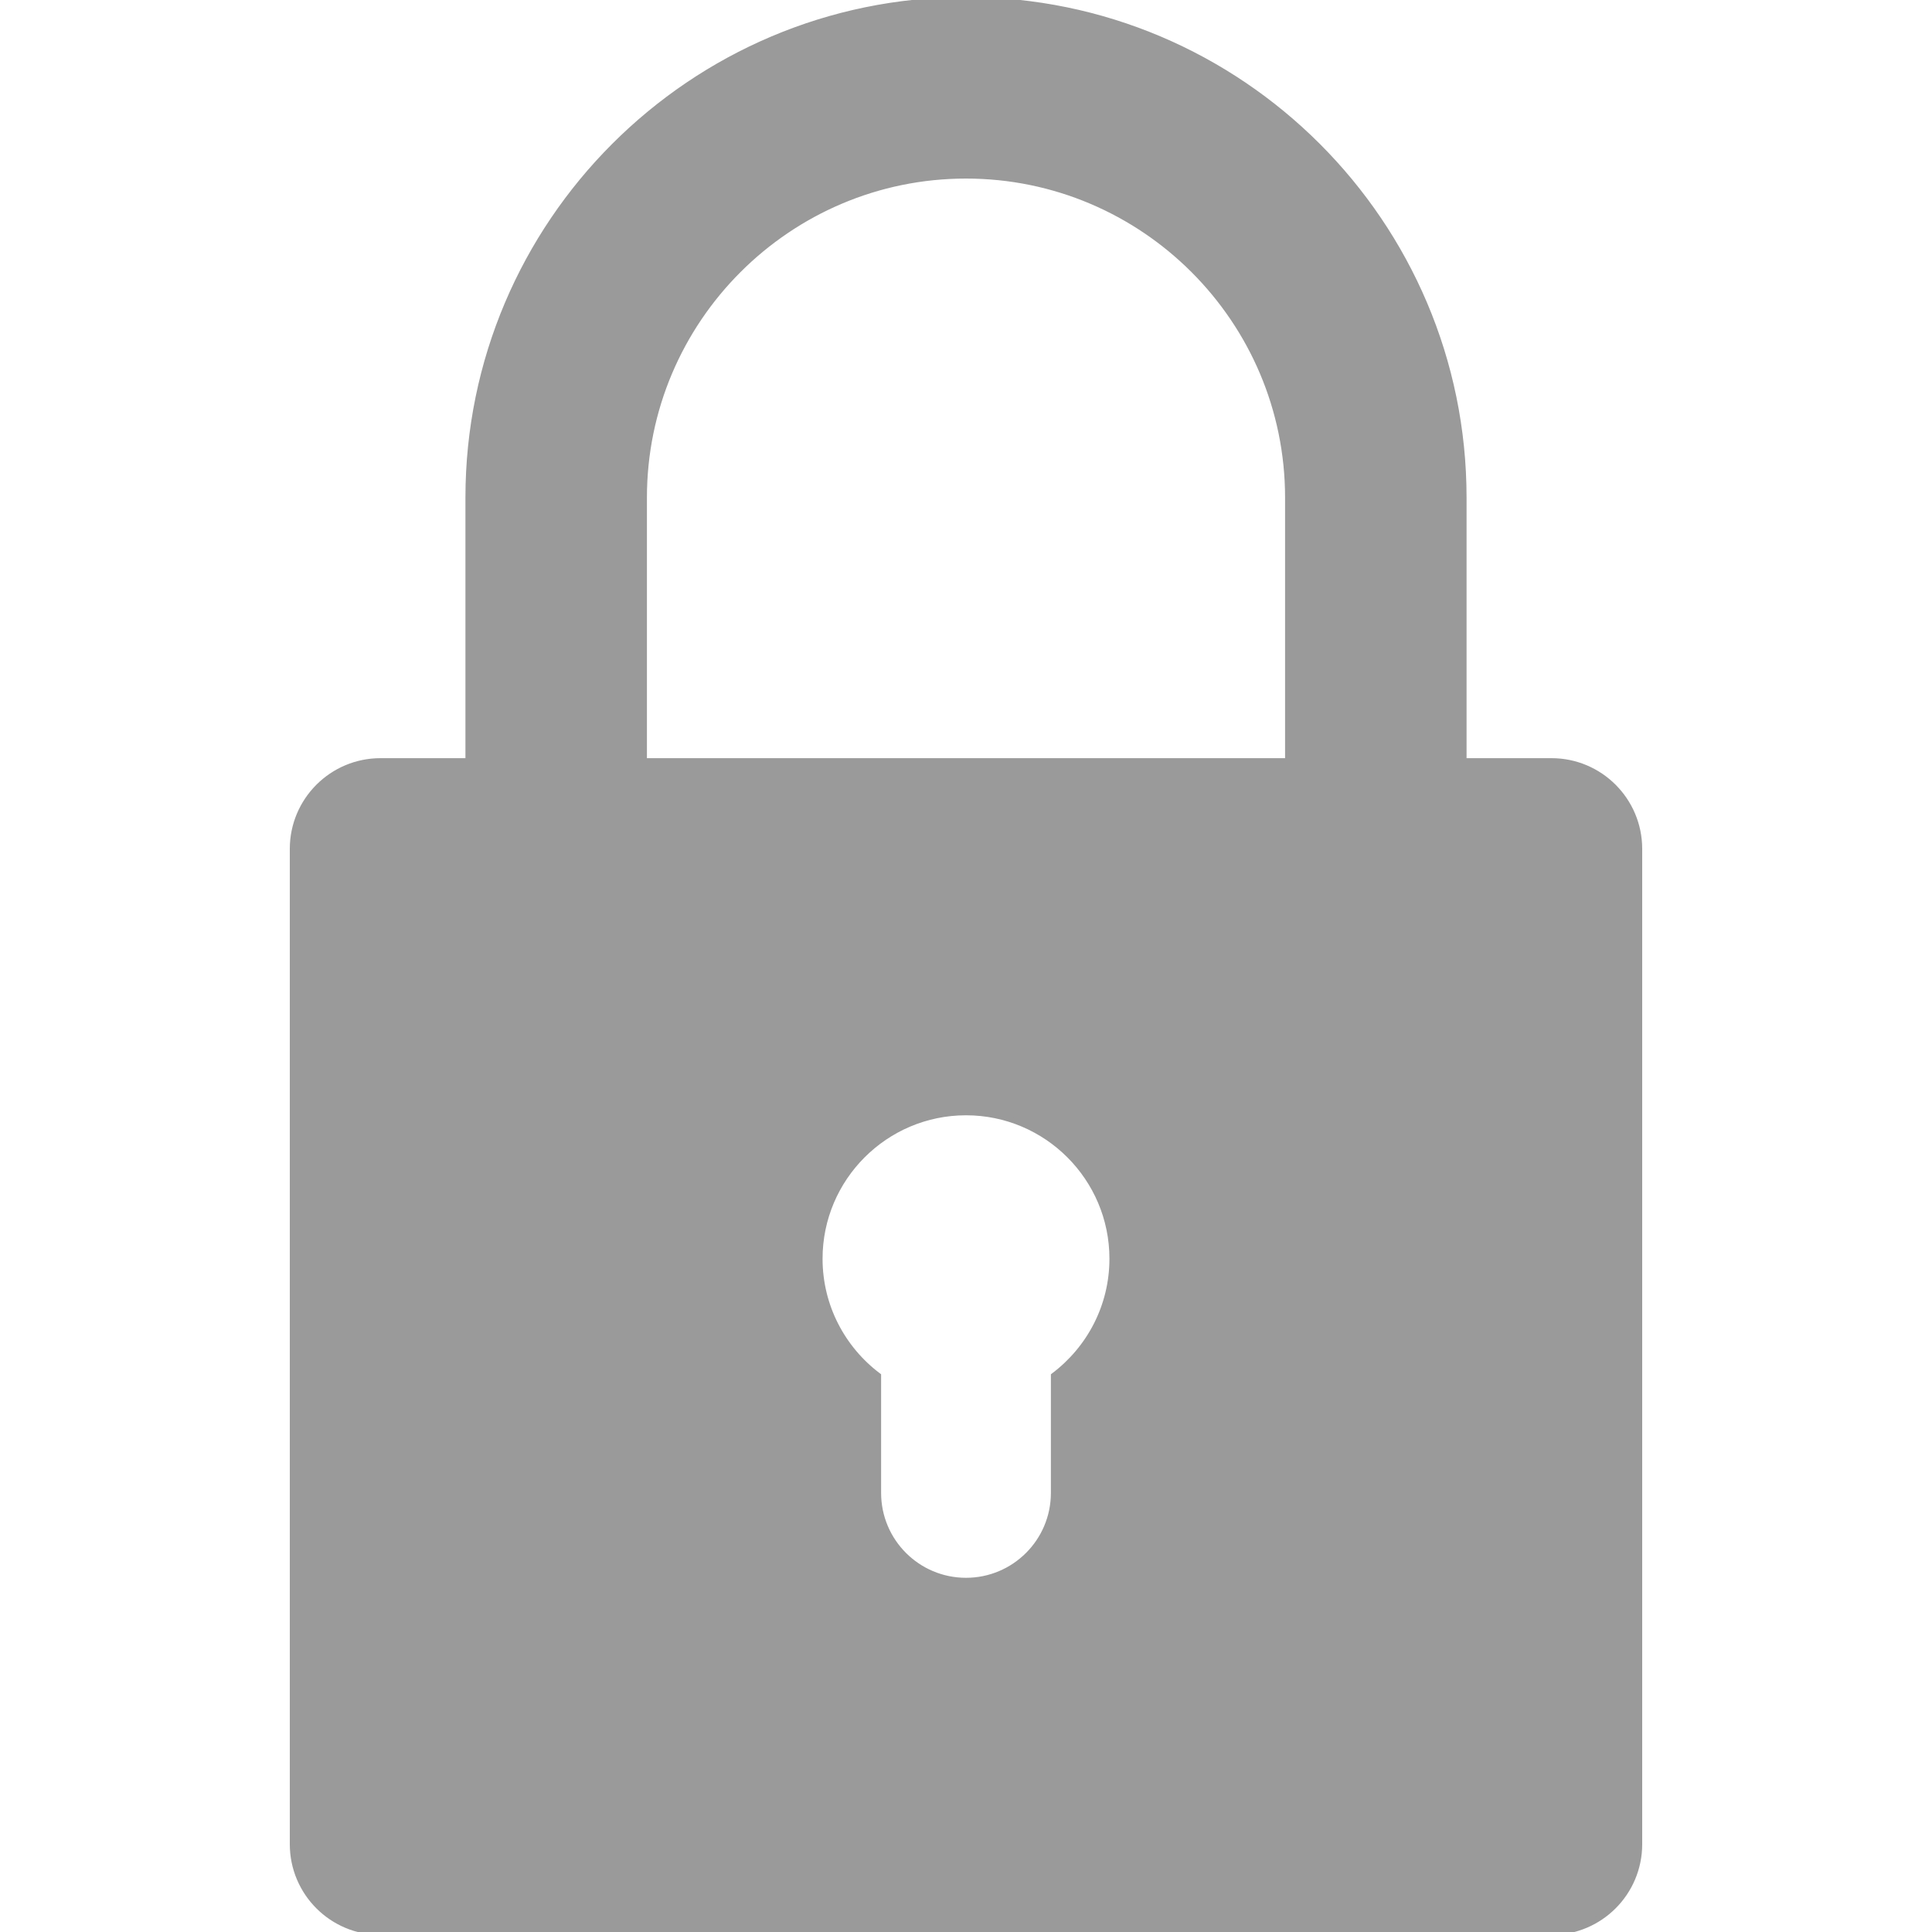
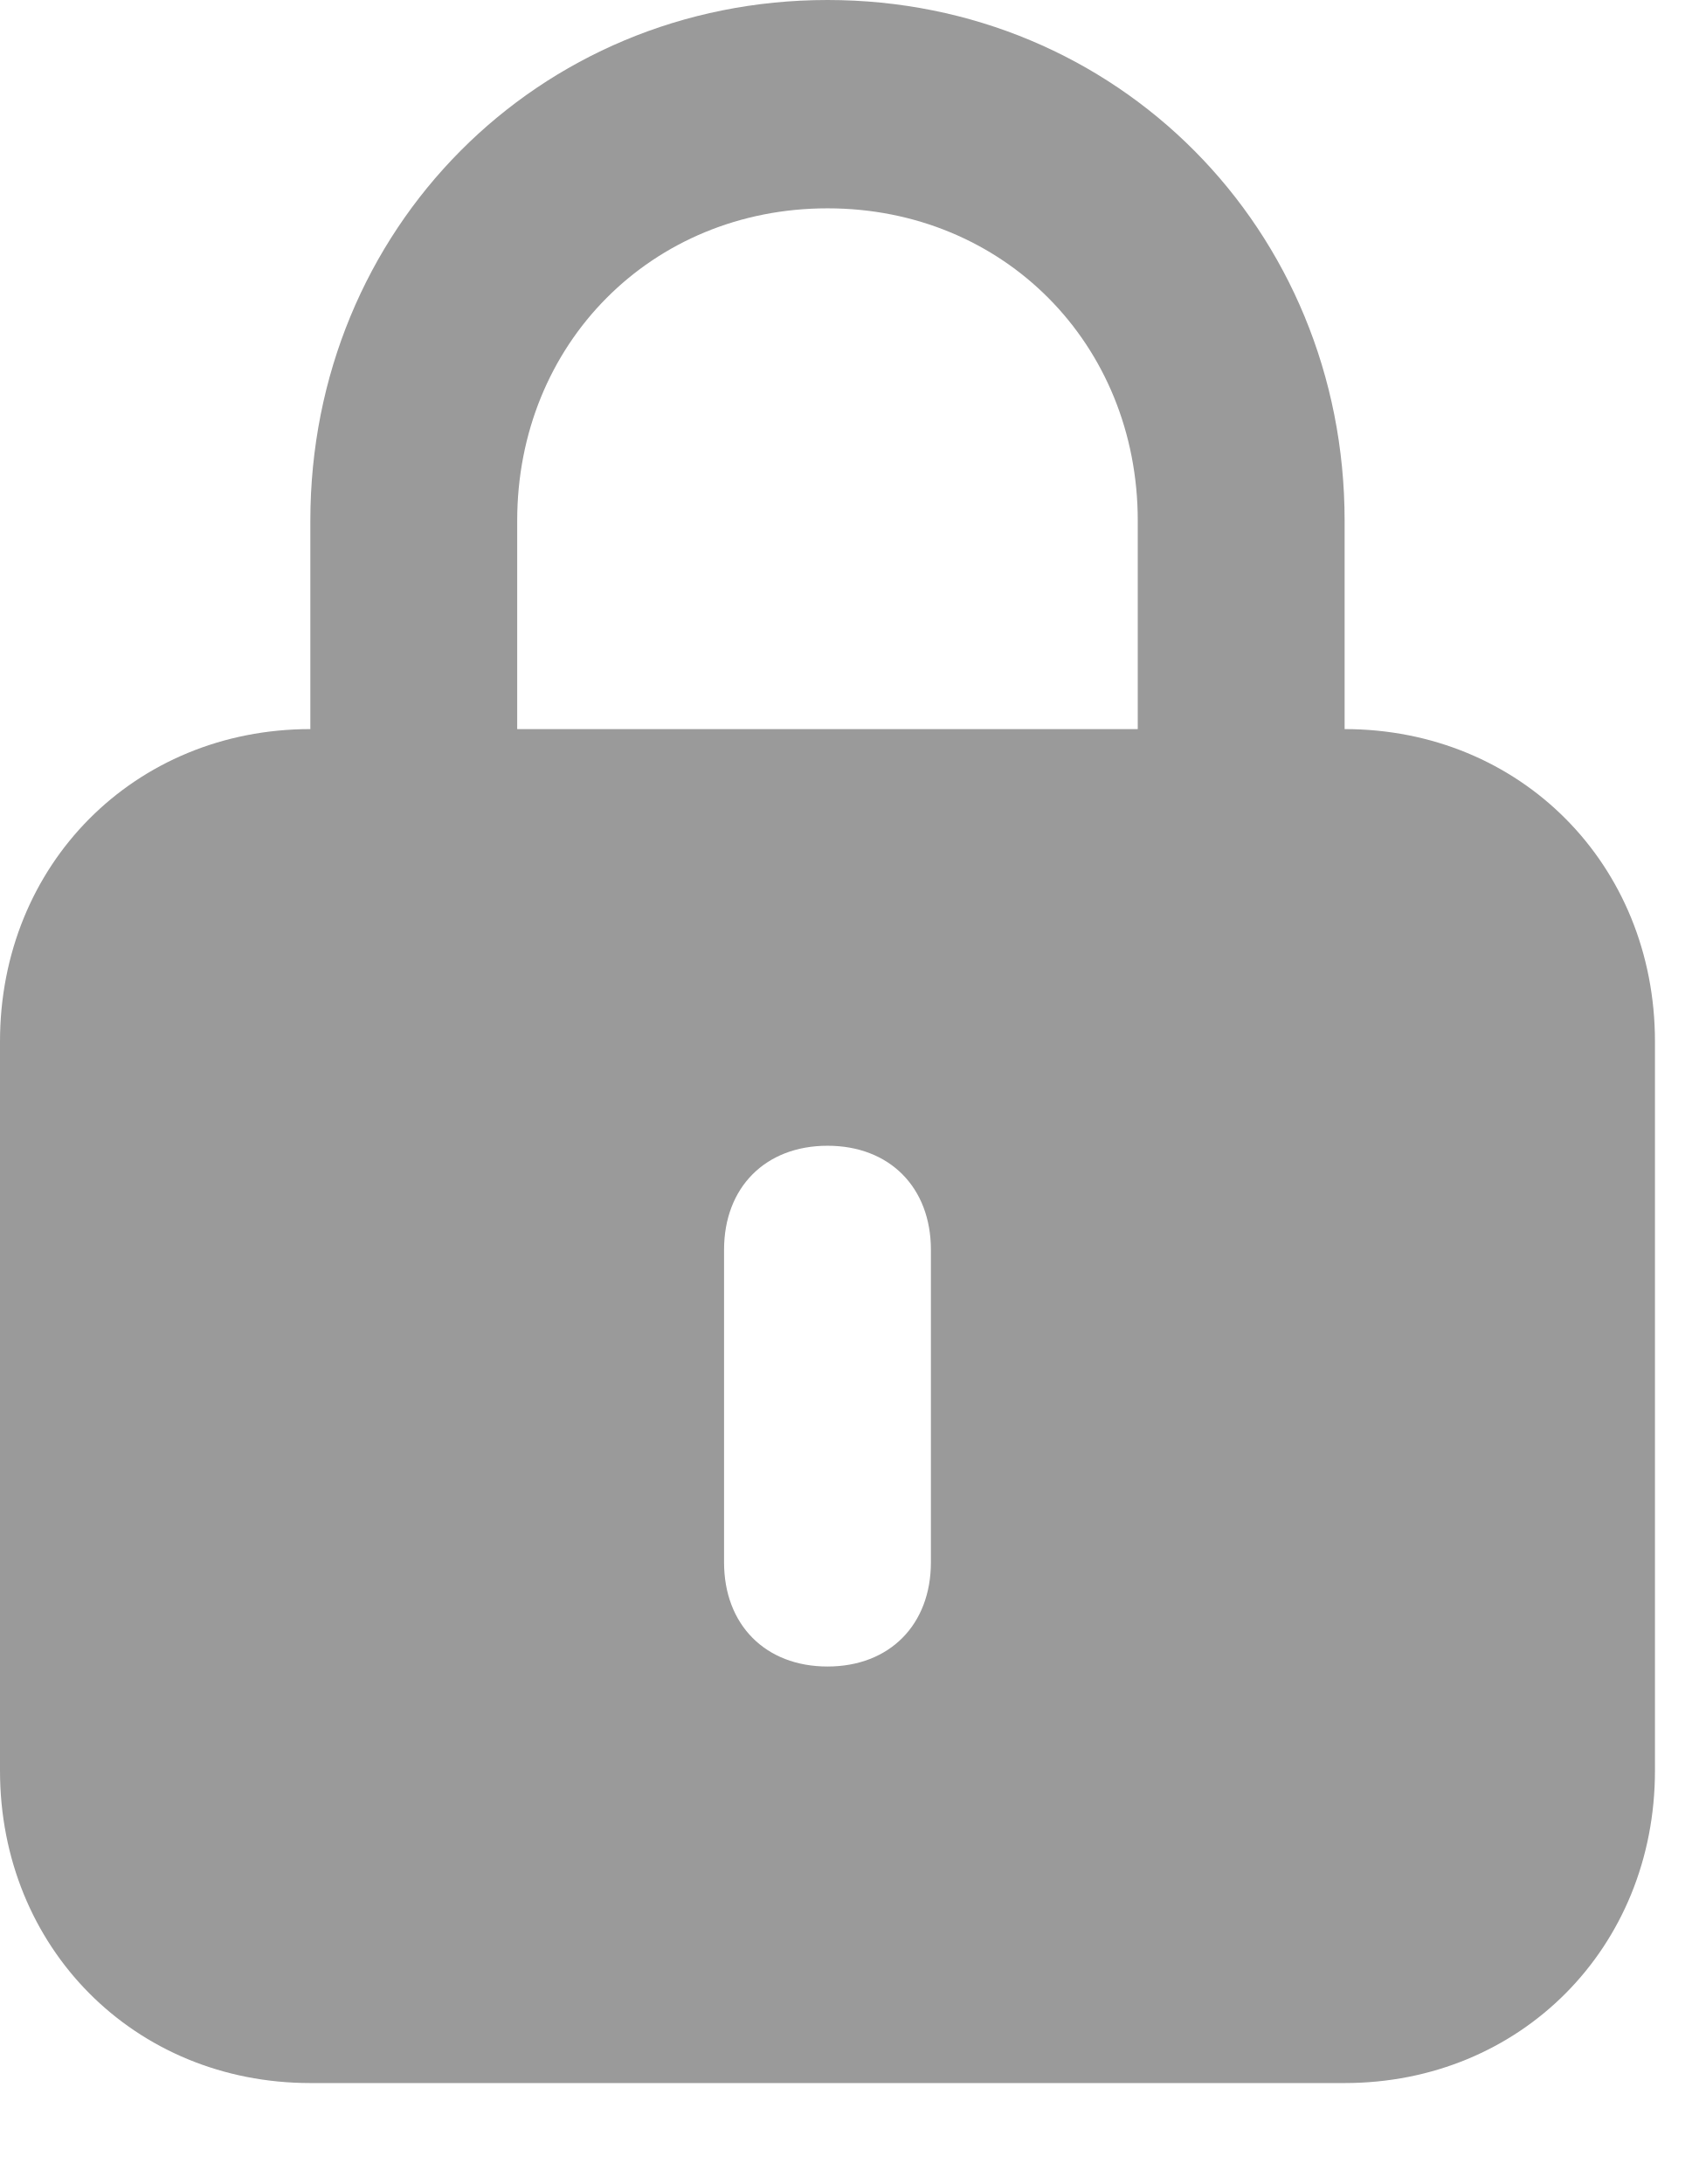
- <svg xmlns="http://www.w3.org/2000/svg" fill="#9A9A9A" height="800px" width="800px" version="1.1" id="Layer_1" viewBox="0 0 330 330" xml:space="preserve" stroke="#9A9A9A">
-   <g id="SVGRepo_bgCarrier" stroke-width="0" />
-   <g id="SVGRepo_tracerCarrier" stroke-linecap="round" stroke-linejoin="round" />
-   <g id="SVGRepo_iconCarrier">
-     <g id="XMLID_509_">
-       <path id="XMLID_510_" d="M65,330h200c8.284,0,15-6.716,15-15V145c0-8.284-6.716-15-15-15h-15V85c0-46.869-38.131-85-85-85 S80,38.131,80,85v45H65c-8.284,0-15,6.716-15,15v170C50,323.284,56.716,330,65,330z M180,234.986V255c0,8.284-6.716,15-15,15 s-15-6.716-15-15v-20.014c-6.068-4.565-10-11.824-10-19.986c0-13.785,11.215-25,25-25s25,11.215,25,25 C190,223.162,186.068,230.421,180,234.986z M110,85c0-30.327,24.673-55,55-55s55,24.673,55,55v45H110V85z" />
-     </g>
-   </g>
+ <svg xmlns="http://www.w3.org/2000/svg" width="14" height="18" viewBox="0 0 14 18" fill="none">
+   <path d="M11.083 6.009V4.292C11.083 1.889 9.208 0 6.821 0C4.433 0 2.558 1.889 2.558 4.292V6.009C1.108 6.009 0 7.125 0 8.584V14.593C0 16.052 1.108 17.168 2.558 17.168H11.083C12.533 17.168 13.641 16.052 13.641 14.593V8.584C13.641 7.125 12.533 6.009 11.083 6.009ZM4.263 4.292C4.263 2.833 5.371 1.717 6.821 1.717C8.27 1.717 9.378 2.833 9.378 4.292V6.009H4.263V4.292ZM7.673 12.876C7.673 13.391 7.332 13.735 6.821 13.735C6.309 13.735 5.968 13.391 5.968 12.876V10.301C5.968 9.786 6.309 9.443 6.821 9.443C7.332 9.443 7.673 9.786 7.673 10.301V12.876Z" fill="#9A9A9A" />
</svg>
